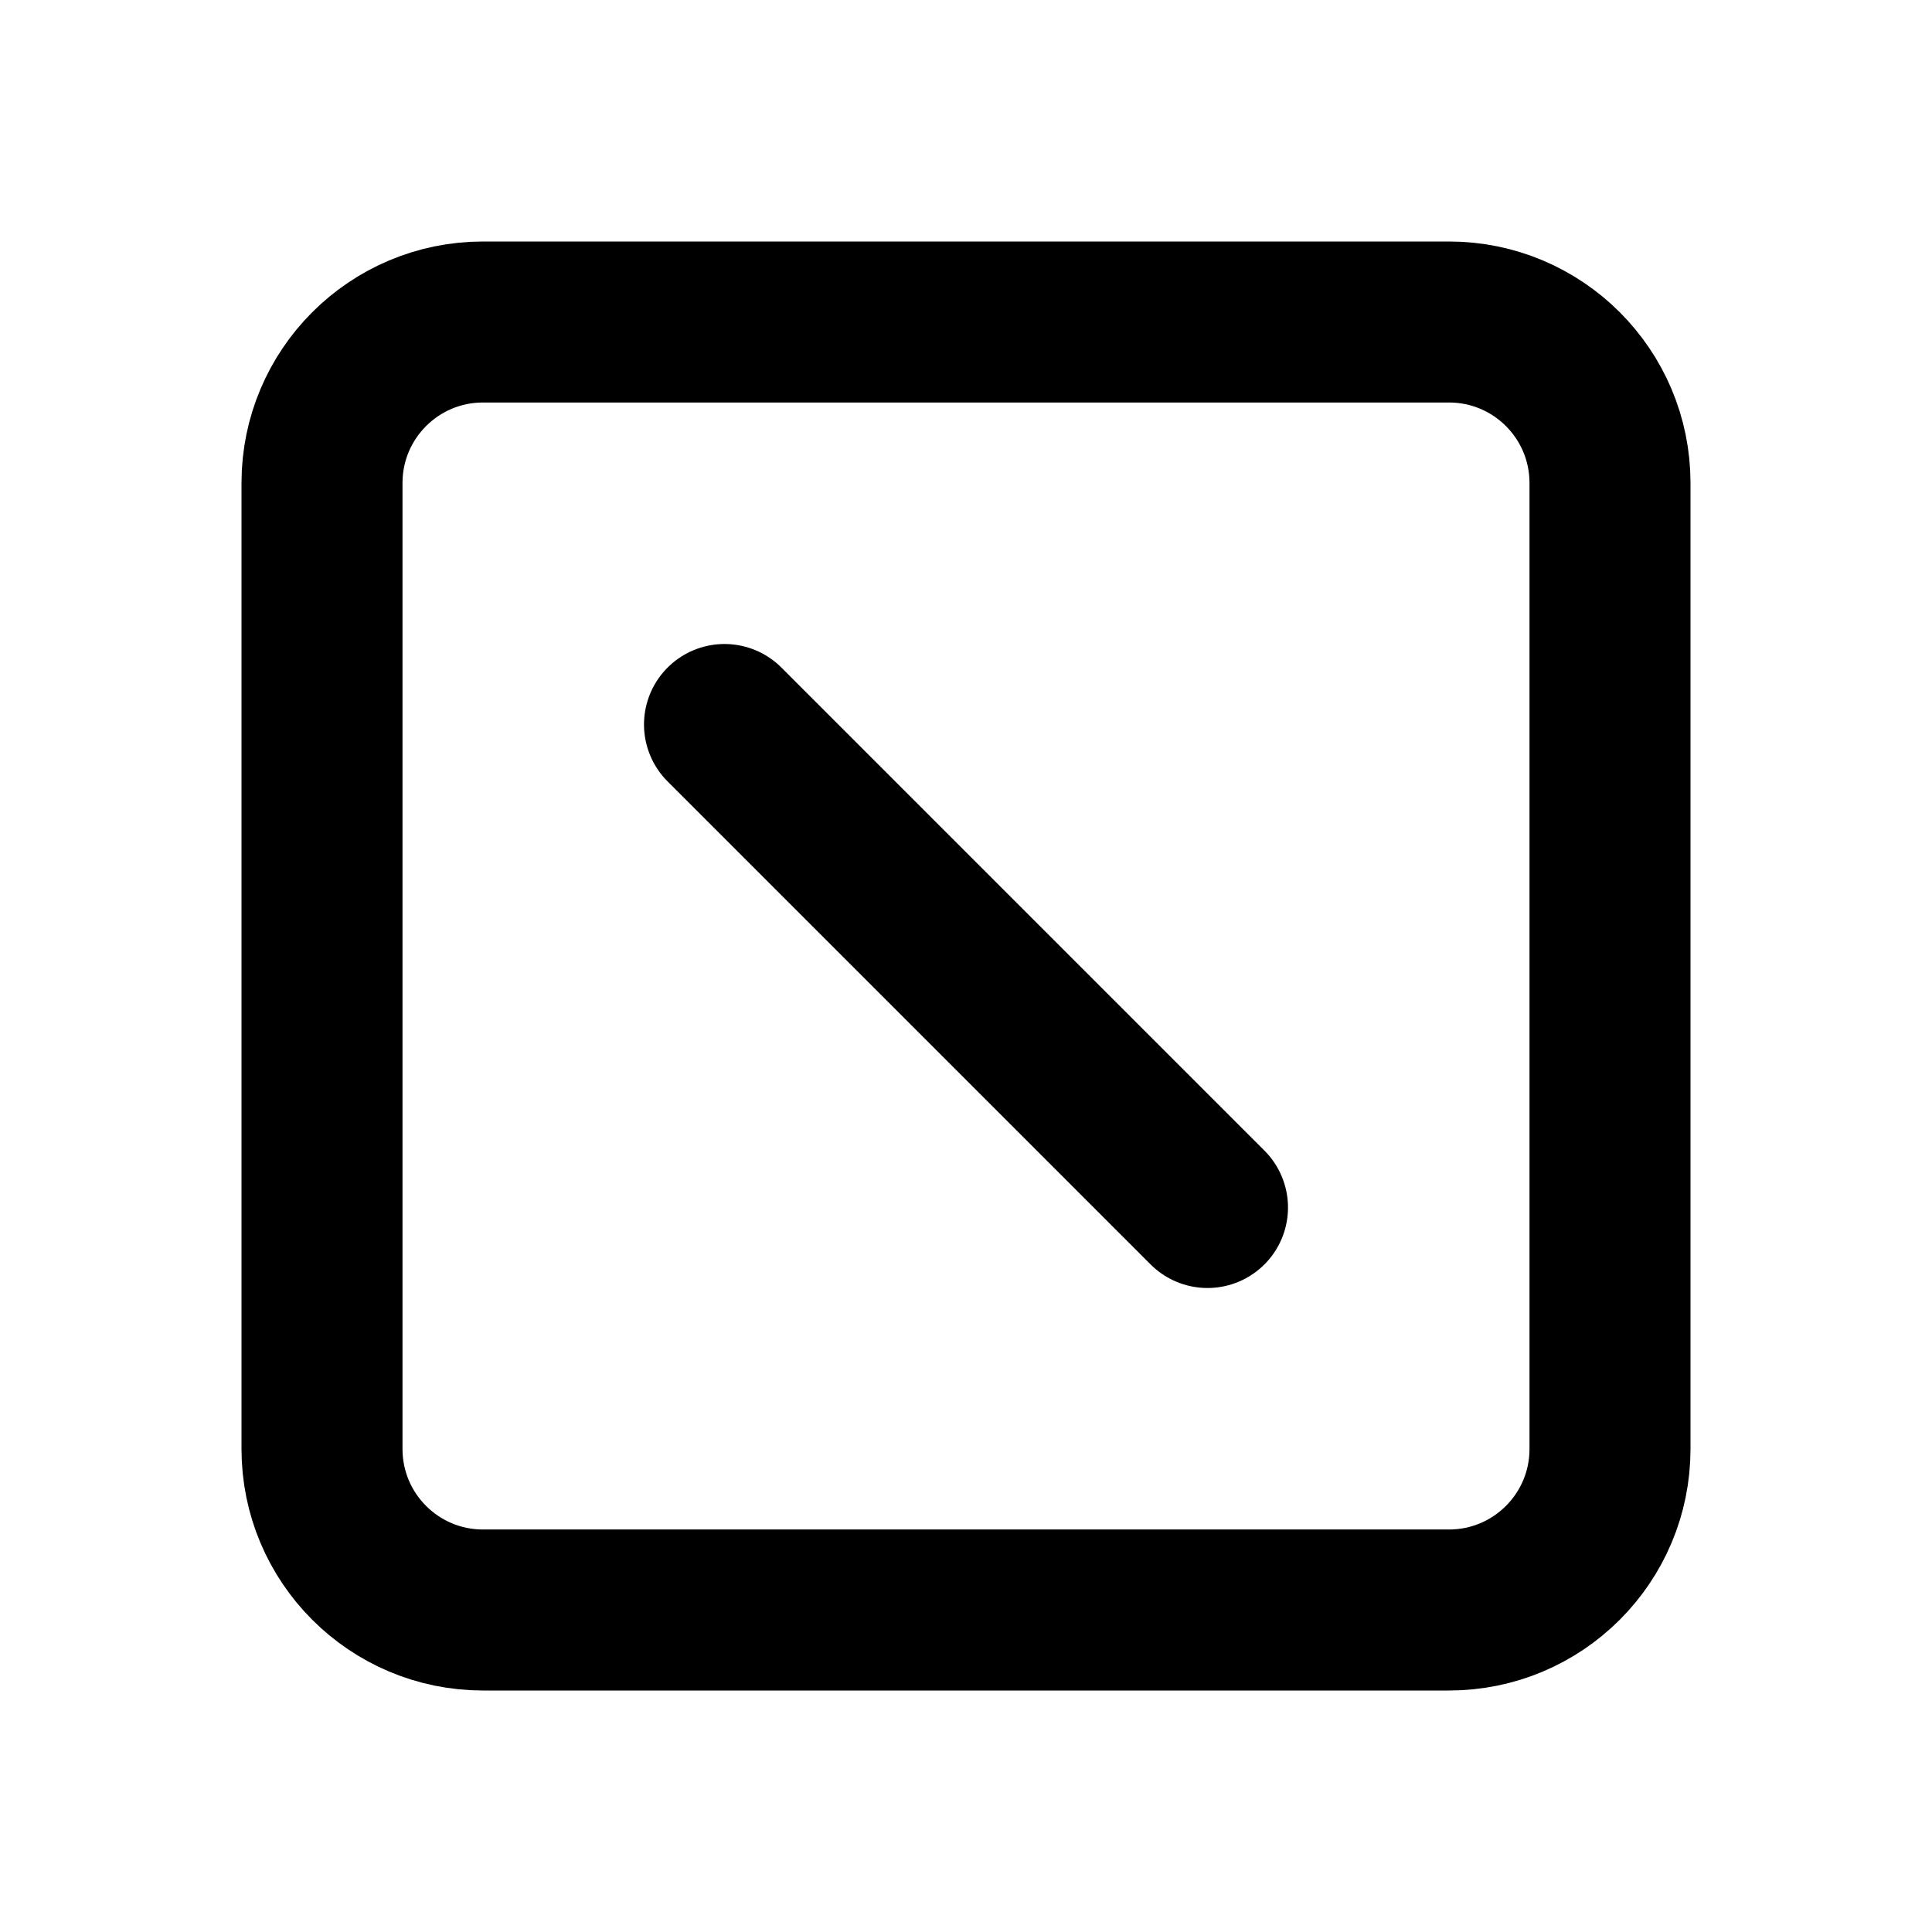
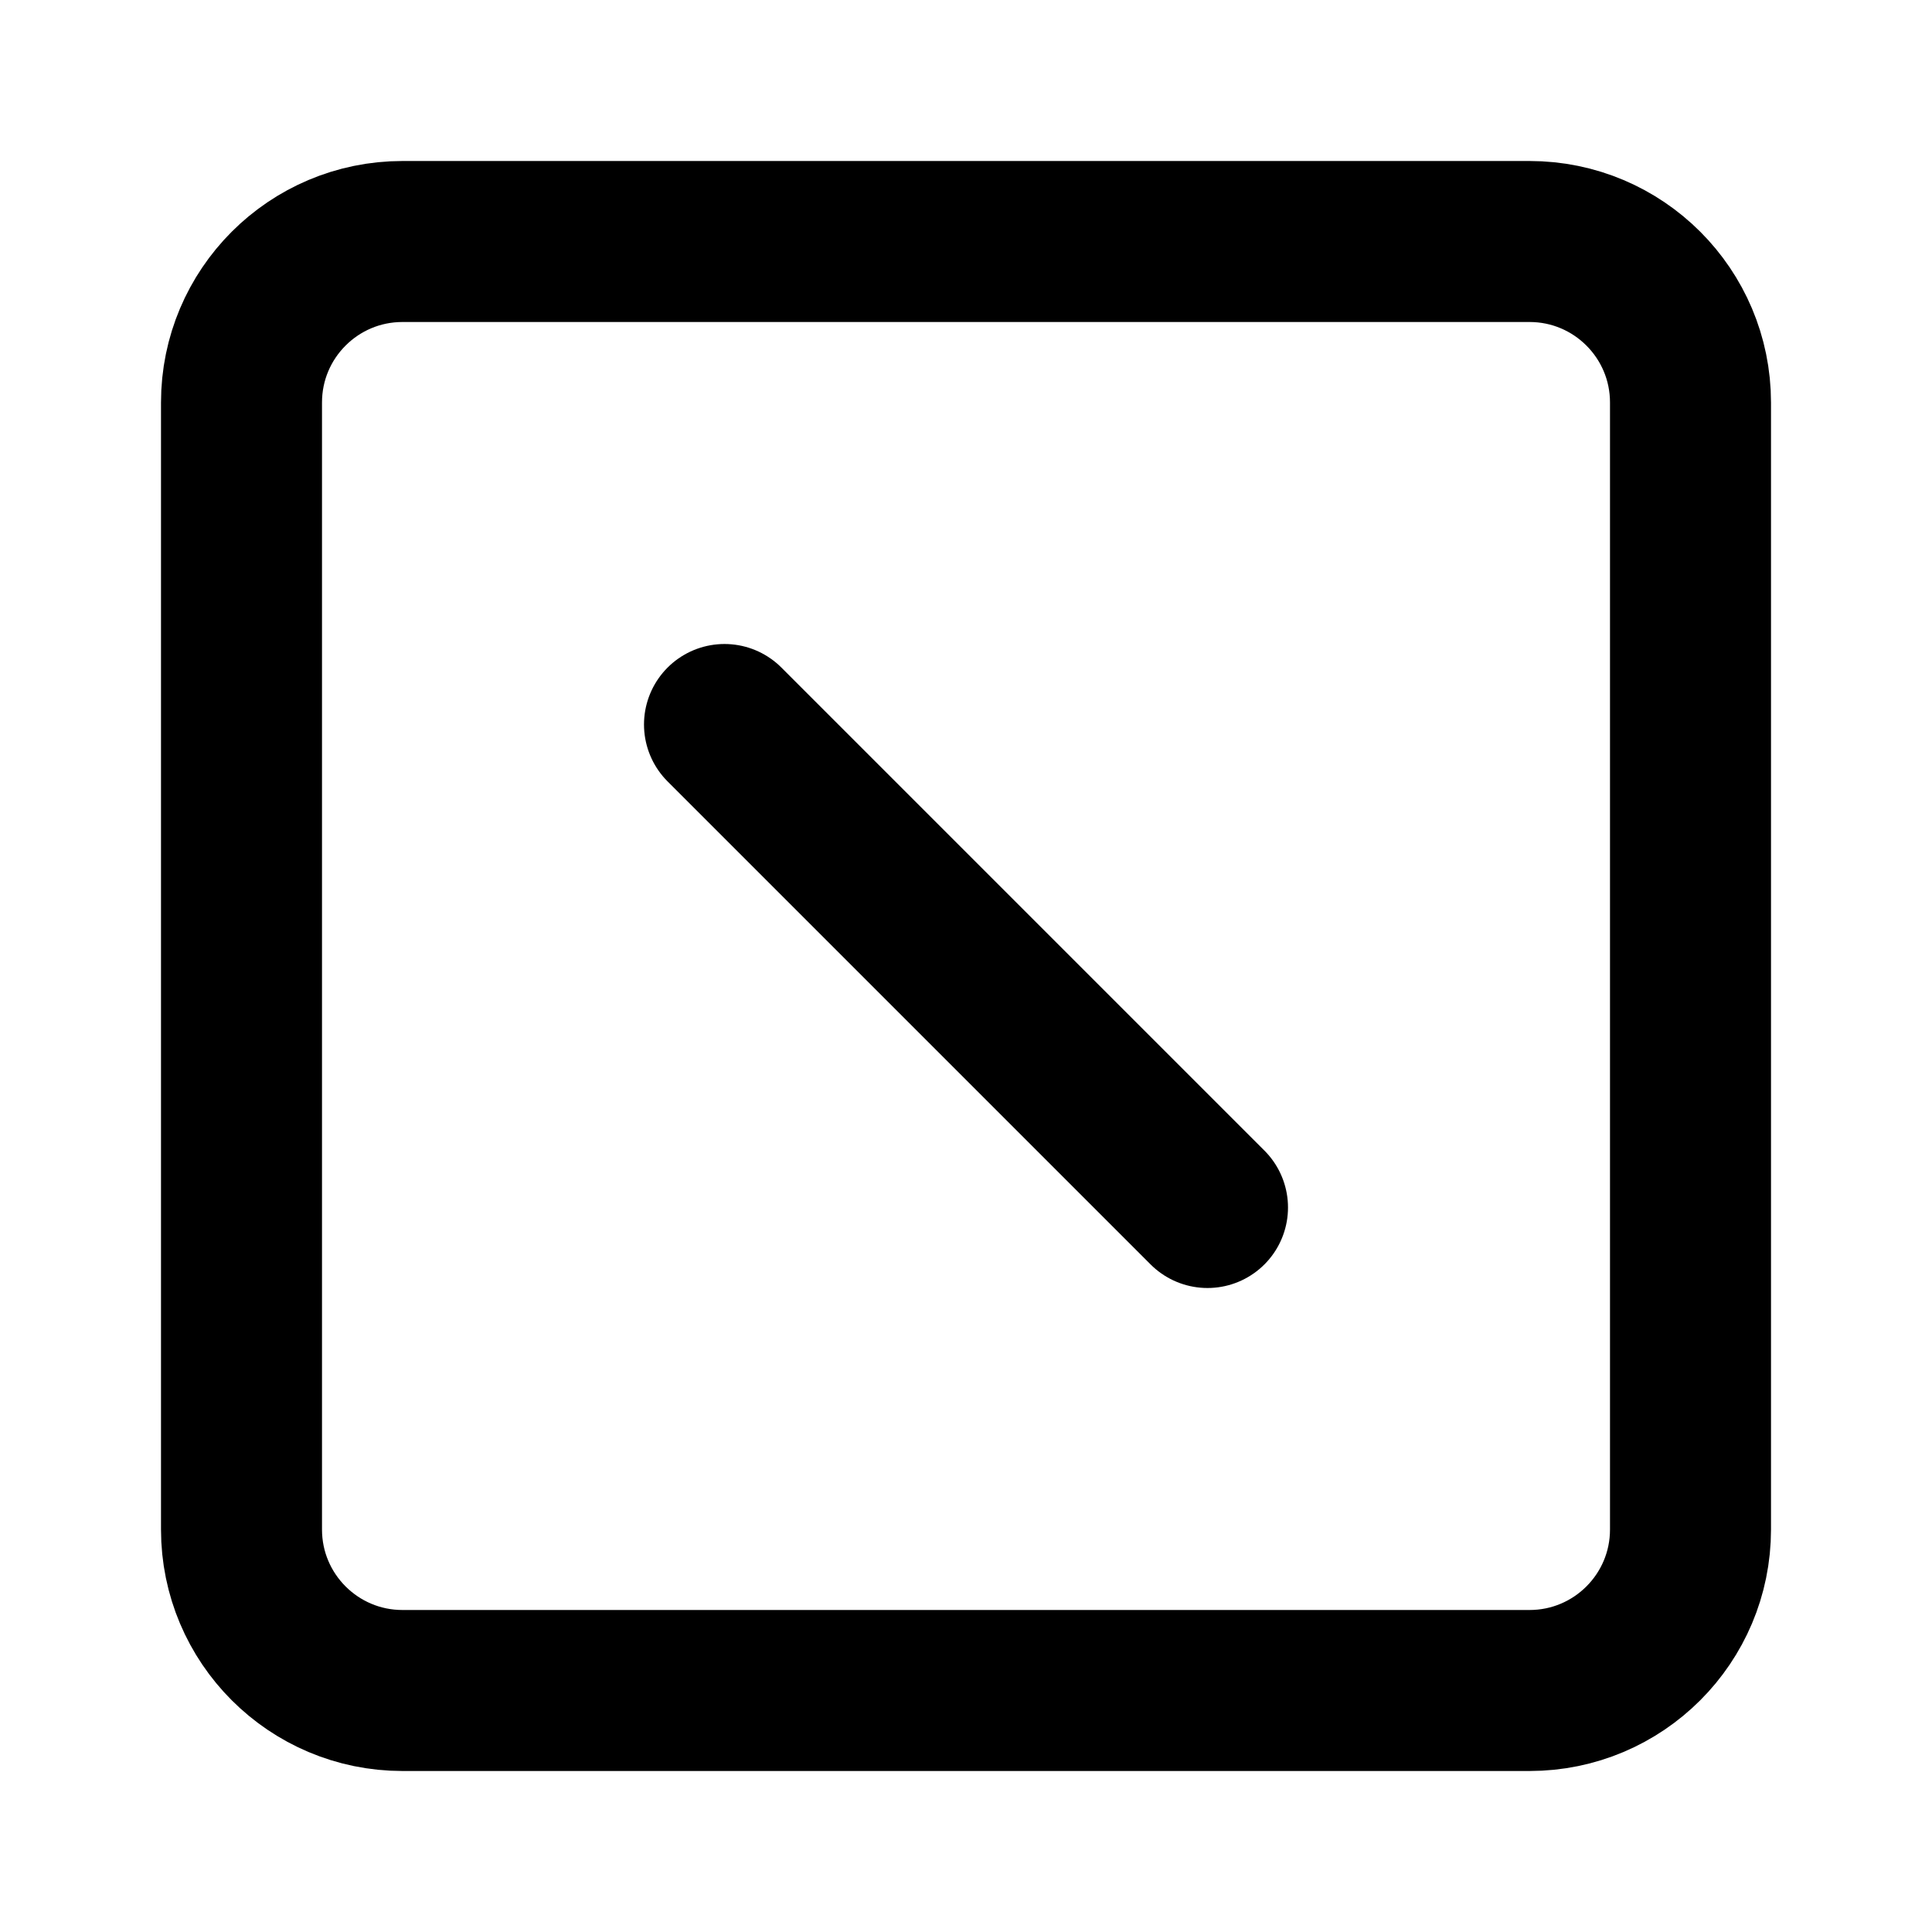
<svg xmlns="http://www.w3.org/2000/svg" class="icon icon-tabler icon-tabler-square-forbid" width="24" height="24" viewBox="0 0 24 24" stroke-width="2" stroke="currentColor" fill="none" stroke-linecap="round" stroke-linejoin="round">
  <path stroke="none" d="M0 0h24v24H0z" fill="none" />
-   <path d="M4 4m0 2a2 2 0 0 1 2 -2h12a2 2 0 0 1 2 2v12a2 2 0 0 1 -2 2h-12a2 2 0 0 1 -2 -2z" />
+   <path d="M3 3m0 2a2 2 0 0 1 2 -2h14a2 2 0 0 1 2 2v14a2 2 0 0 1 -2 2h-14a2 2 0 0 1 -2 -2z" />
  <path d="M9 9l6 6" />
</svg>
